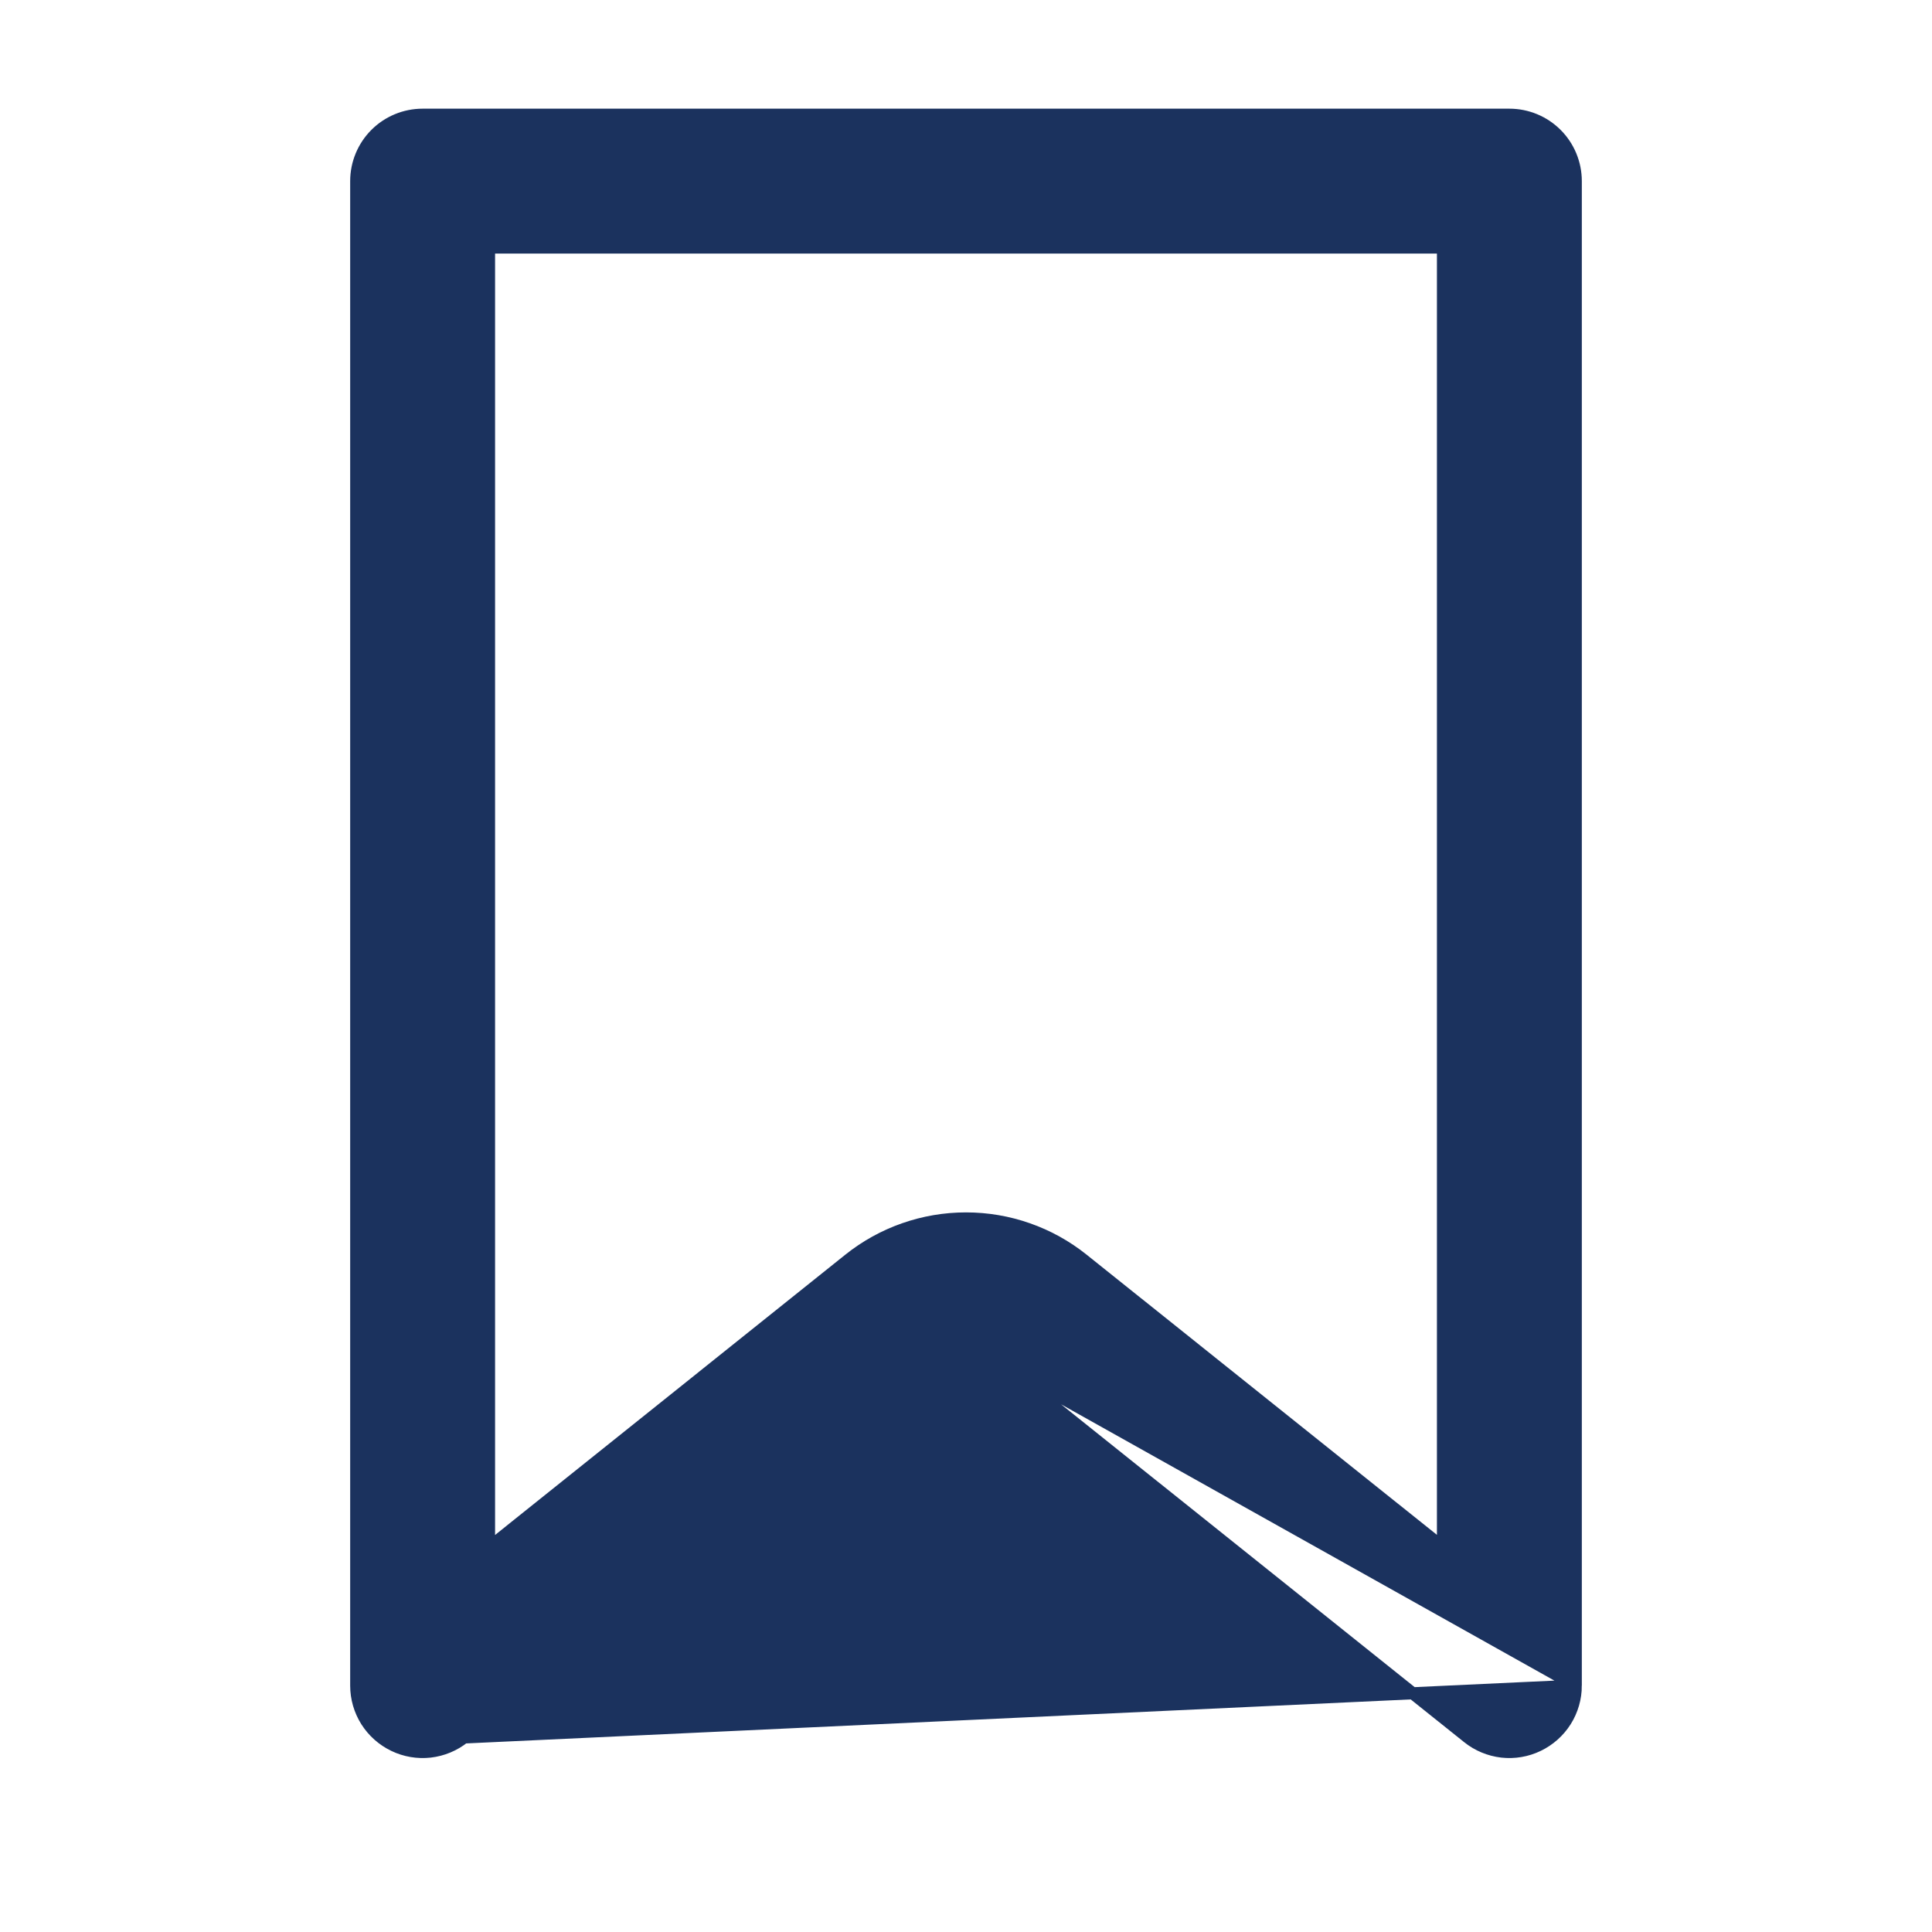
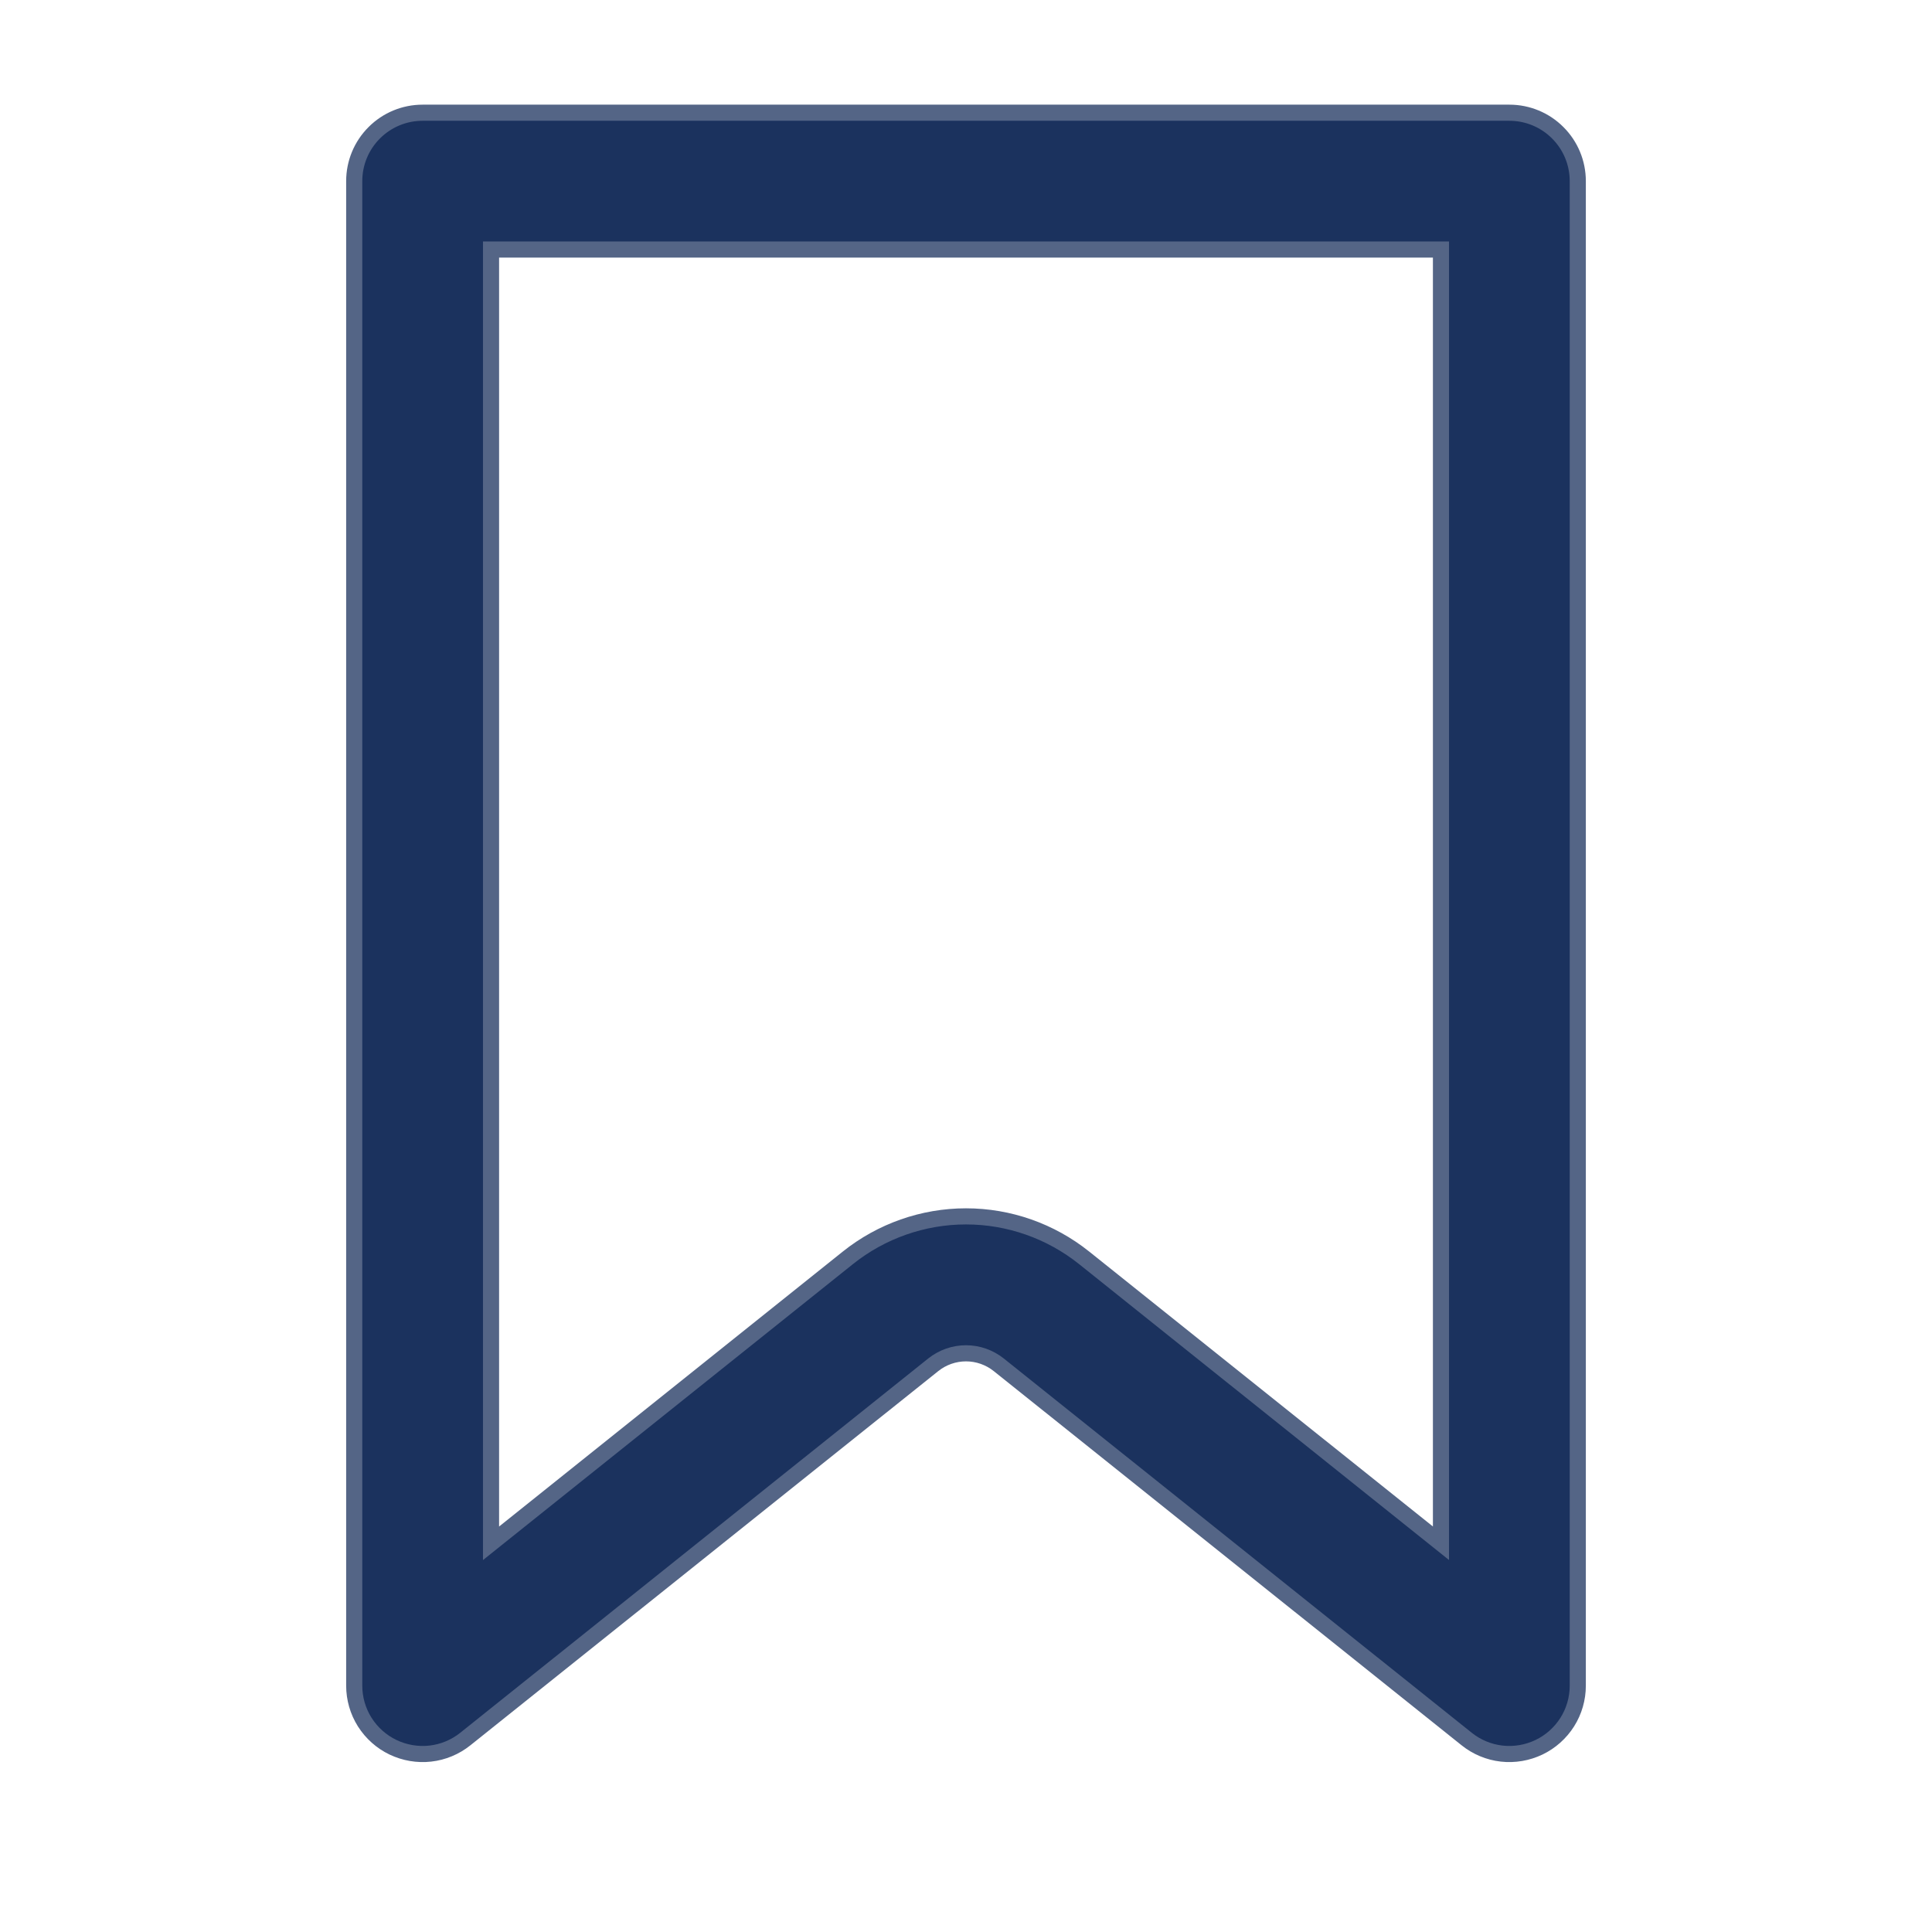
<svg xmlns="http://www.w3.org/2000/svg" width="32" height="32" viewBox="0 0 32 32" fill="none">
-   <path d="M26.1 27.92V27.92C26.1 28.127 26.041 28.33 25.931 28.505C25.82 28.68 25.663 28.82 25.476 28.91C25.29 29 25.082 29.035 24.876 29.012C24.67 28.988 24.475 28.907 24.314 28.778L24.314 28.778L16.562 22.578L26.1 27.92ZM26.1 27.92V3C26.1 2.708 25.984 2.428 25.778 2.222C25.572 2.016 25.292 1.9 25 1.9H7C6.708 1.9 6.428 2.016 6.222 2.222C6.016 2.428 5.9 2.708 5.9 3L5.9 27.92L5.9 27.92C5.9 28.127 5.959 28.33 6.069 28.505C6.18 28.68 6.337 28.82 6.524 28.91C6.71 29 6.918 29.035 7.124 29.012C7.33 28.988 7.525 28.907 7.686 28.778L7.686 28.778M26.1 27.92L7.686 28.778M7.686 28.778L15.438 22.578L7.686 28.778ZM14.063 20.86L8.1 25.632V4.1H23.9V25.63L17.936 20.86C17.387 20.42 16.704 20.181 16 20.181C15.296 20.181 14.613 20.42 14.063 20.86L14.063 20.86ZM16 22.381C16.204 22.381 16.402 22.451 16.561 22.578H15.438C15.598 22.451 15.796 22.381 16 22.381Z" fill="#1B325E" stroke="#1B325E" stroke-width="0.2" />
+   <path d="M14.043 20.834L8.133 25.562V4.133H23.867V25.561L17.957 20.834C17.402 20.39 16.712 20.147 16 20.147C15.289 20.147 14.598 20.39 14.043 20.834L14.043 20.834ZM26.133 27.92V27.92V3C26.133 2.699 26.014 2.411 25.801 2.199C25.589 1.986 25.301 1.867 25 1.867H7C6.699 1.867 6.411 1.986 6.199 2.199C5.986 2.411 5.867 2.699 5.867 3L5.867 27.92L5.867 27.92C5.867 28.133 5.927 28.342 6.041 28.523C6.155 28.703 6.317 28.848 6.509 28.94C6.702 29.032 6.916 29.069 7.128 29.045C7.34 29.021 7.541 28.937 7.707 28.804L7.707 28.804L15.459 22.604C15.613 22.482 15.803 22.415 16 22.415C16.197 22.415 16.387 22.482 16.541 22.604L24.293 28.804L24.293 28.804C24.459 28.937 24.66 29.021 24.872 29.045C25.084 29.069 25.298 29.032 25.491 28.94C25.683 28.848 25.845 28.703 25.959 28.523C26.073 28.342 26.133 28.133 26.133 27.92Z" fill="#1B325E" stroke="#546586" stroke-width="0.267" />
</svg>
